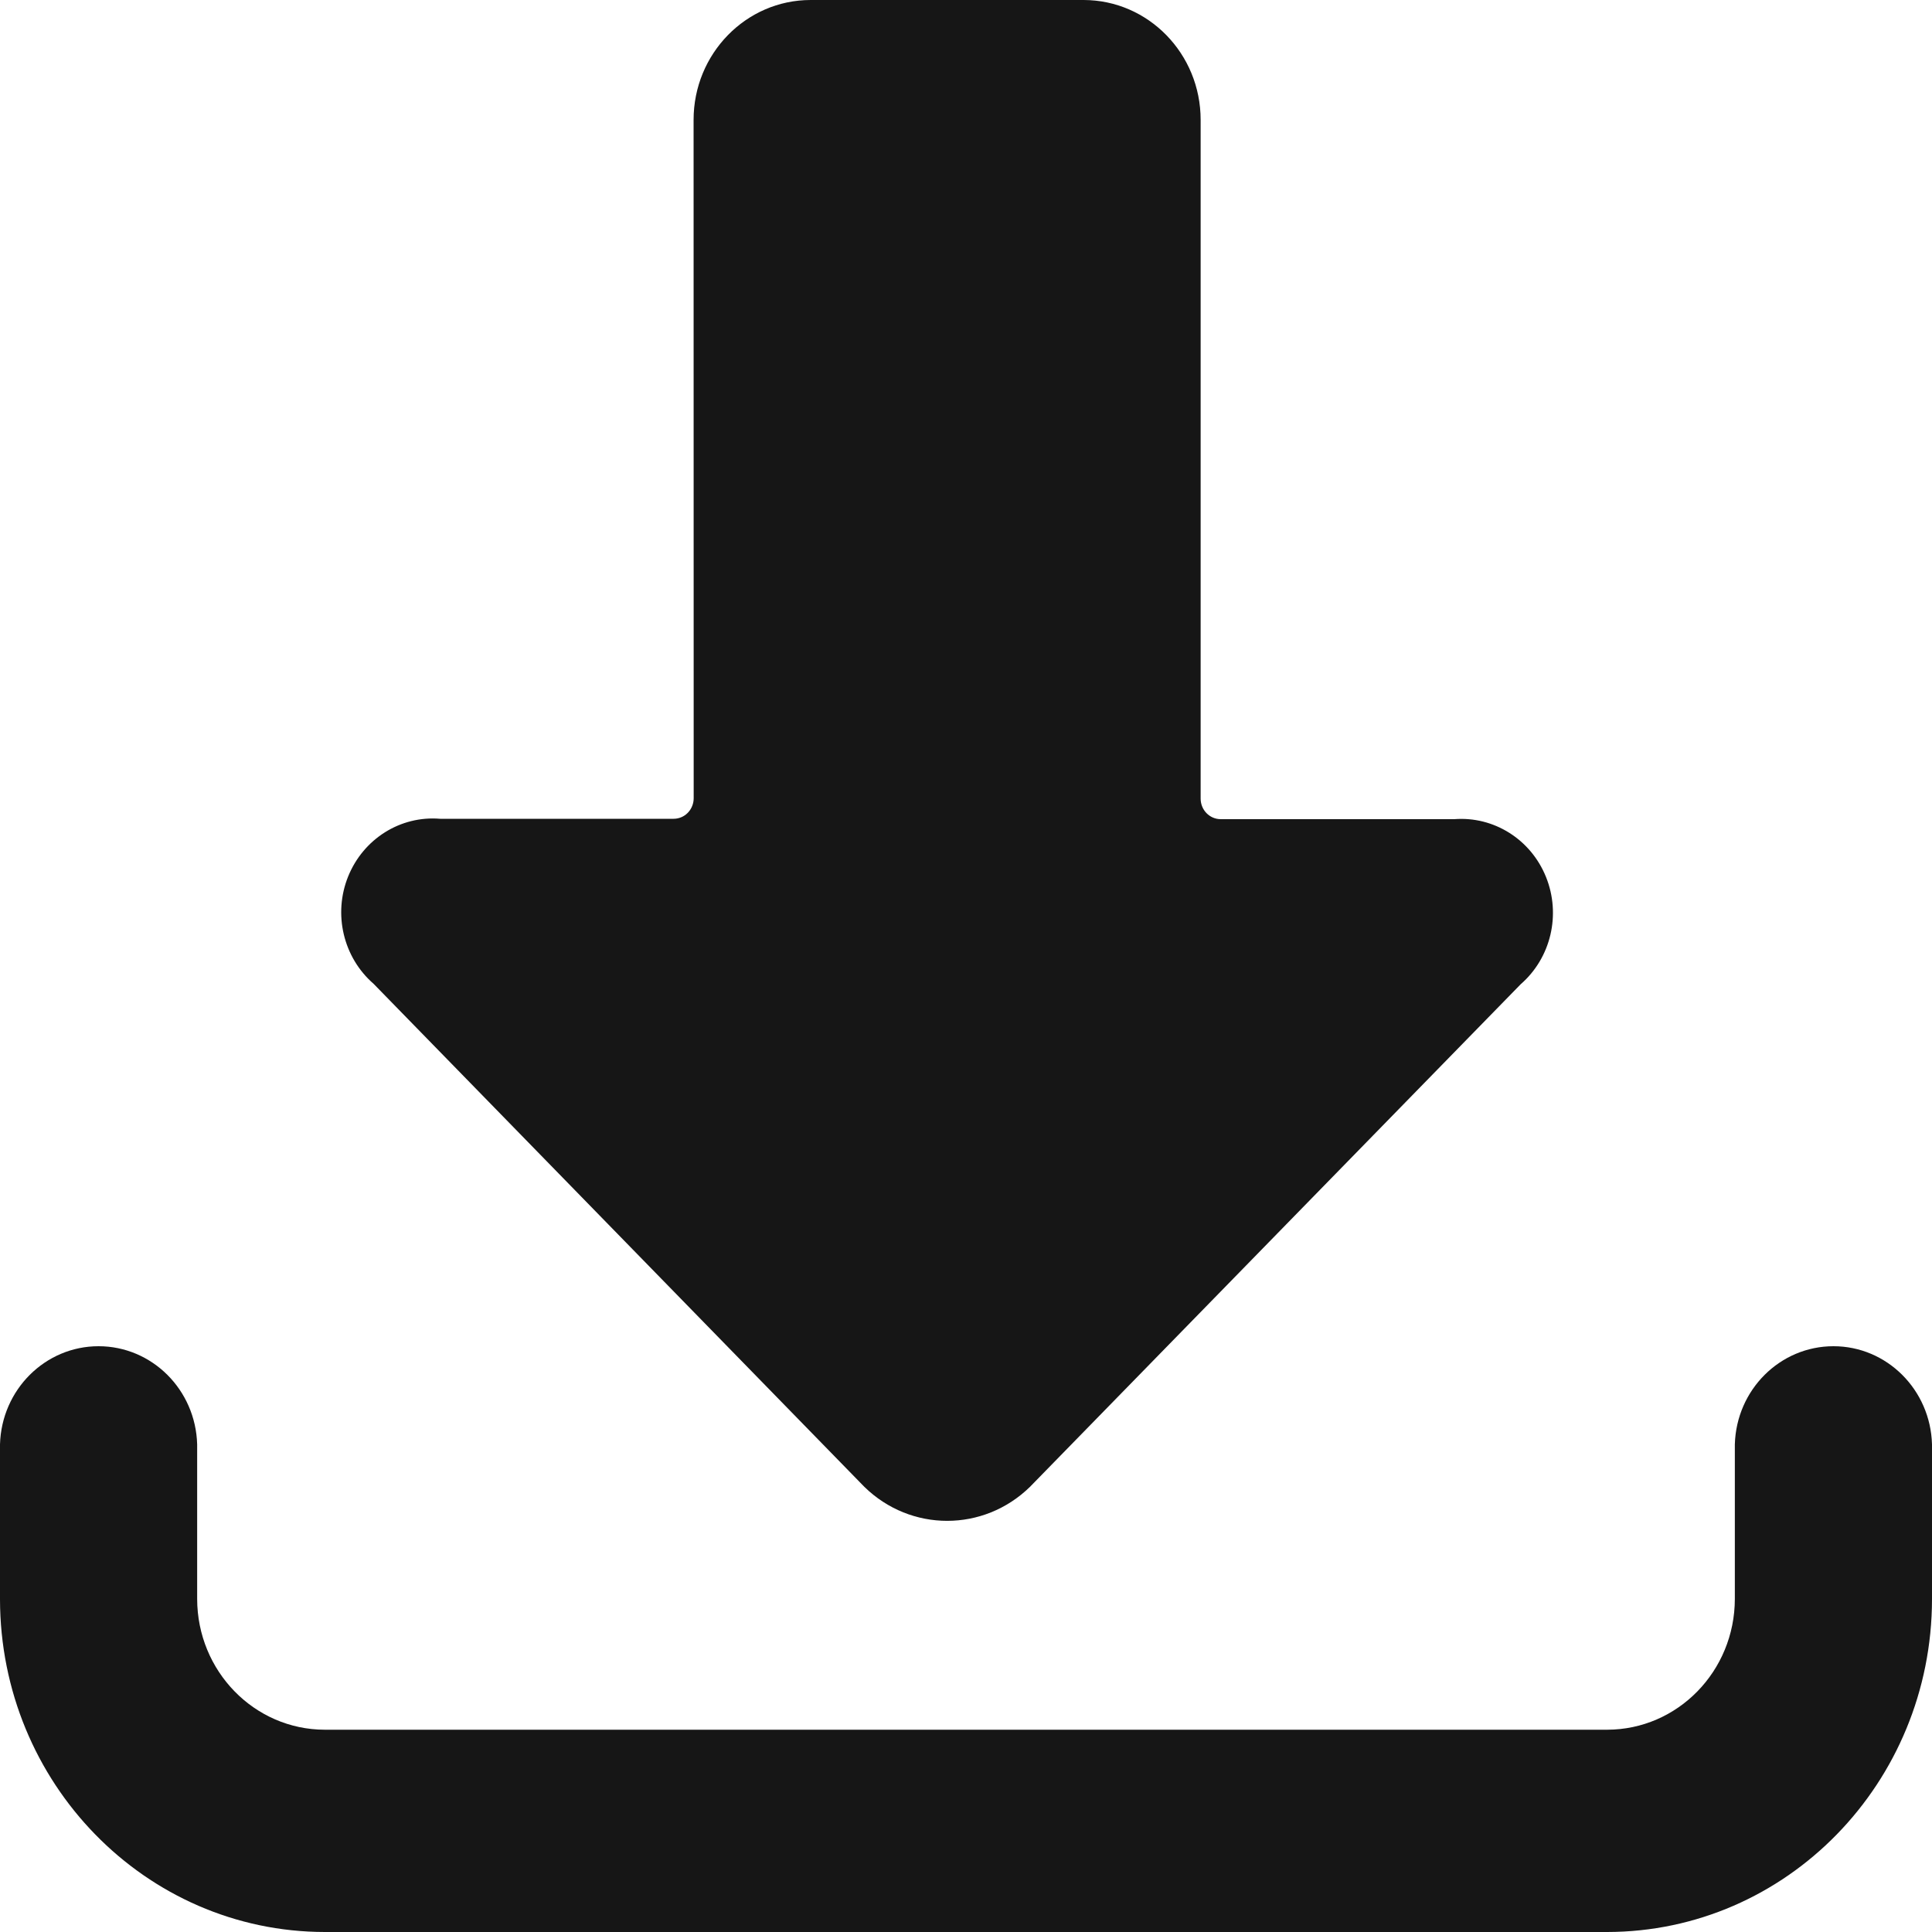
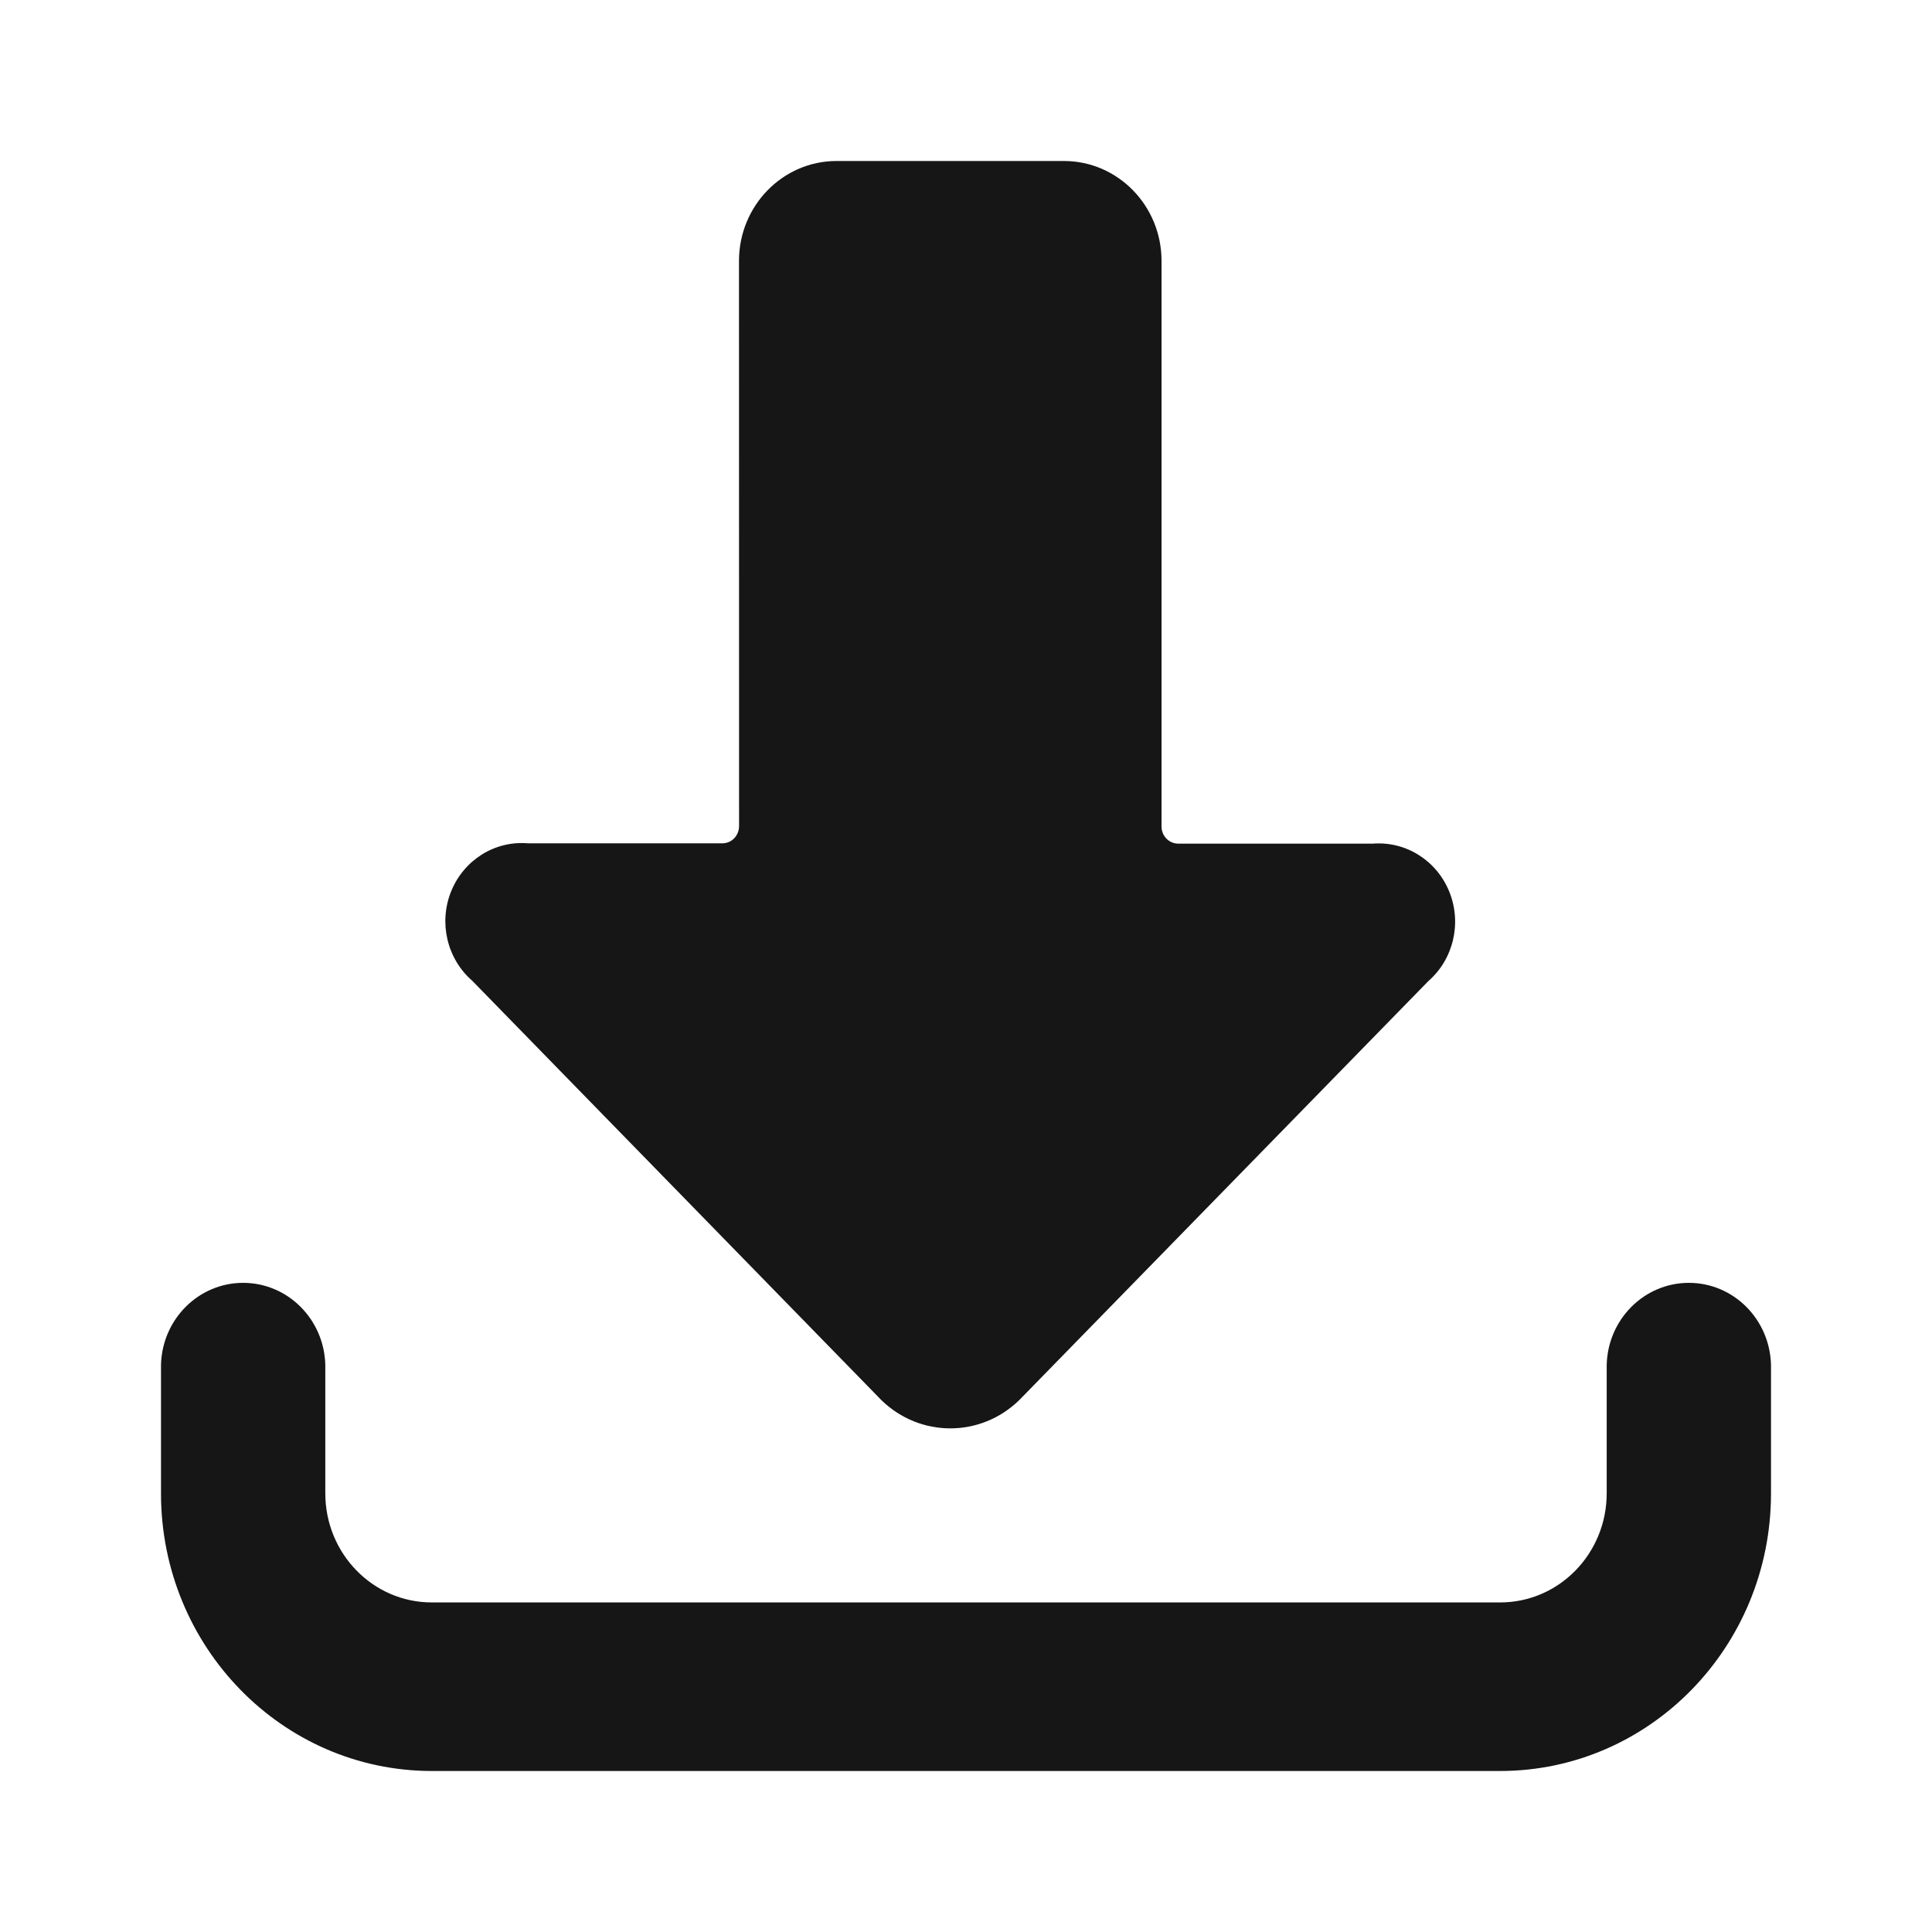
- <svg xmlns="http://www.w3.org/2000/svg" width="20" height="20" viewBox="0 0 20 20" fill="none">
-   <path id="icon" fill-rule="evenodd" clip-rule="evenodd" d="M8.392 0C7.723 0 7.18 0.556 7.18 1.241L7.181 8.263C7.181 8.319 7.159 8.374 7.12 8.414C7.081 8.454 7.028 8.476 6.973 8.476H4.556C4.146 8.442 3.762 8.683 3.604 9.073C3.447 9.462 3.553 9.911 3.867 10.184L8.948 15.392C9.428 15.861 10.182 15.861 10.662 15.392L15.743 10.188C16.056 9.915 16.161 9.467 16.004 9.078C15.847 8.689 15.464 8.448 15.054 8.48H12.637C12.522 8.48 12.429 8.385 12.429 8.267V1.241C12.429 0.556 11.887 0.001 11.218 0H8.392ZM3.362 20C1.506 19.998 0.002 18.457 0 16.555V14.952C0.016 14.386 0.468 13.936 1.02 13.936C1.573 13.936 2.025 14.386 2.041 14.952V16.552C2.042 17.3 2.633 17.905 3.362 17.906H16.637C17.367 17.905 17.958 17.3 17.959 16.552V14.952C17.975 14.386 18.427 13.936 18.98 13.936C19.532 13.936 19.984 14.386 20 14.952V16.555C19.998 18.457 18.494 19.998 16.637 20H3.362Z" fill="#161616" />
+ <svg xmlns="http://www.w3.org/2000/svg" width="24" height="24" viewBox="0 0 24 24" fill="none">
+   <path fill-rule="evenodd" clip-rule="evenodd" d="M10.392 2C9.723 2 9.18 2.556 9.18 3.241L9.181 10.262C9.181 10.319 9.159 10.374 9.12 10.414C9.081 10.454 9.028 10.476 8.973 10.476H6.556C6.146 10.442 5.762 10.683 5.604 11.073C5.447 11.462 5.553 11.911 5.867 12.184L10.948 17.392C11.428 17.861 12.182 17.861 12.662 17.392L17.743 12.188C18.056 11.915 18.161 11.467 18.004 11.078C17.847 10.689 17.464 10.448 17.054 10.48H14.637C14.522 10.48 14.429 10.385 14.429 10.267V3.241C14.429 2.556 13.887 2.001 13.218 2H10.392ZM5.362 22C3.506 21.998 2.002 20.457 2 18.555V16.952C2.016 16.386 2.468 15.936 3.02 15.936C3.573 15.936 4.025 16.386 4.041 16.952V18.552C4.042 19.3 4.633 19.905 5.362 19.906H18.637C19.367 19.905 19.958 19.3 19.959 18.552V16.952C19.975 16.386 20.427 15.936 20.98 15.936C21.532 15.936 21.984 16.386 22 16.952V18.555C21.998 20.457 20.494 21.998 18.637 22H5.362Z" fill="#161616" />
</svg>
